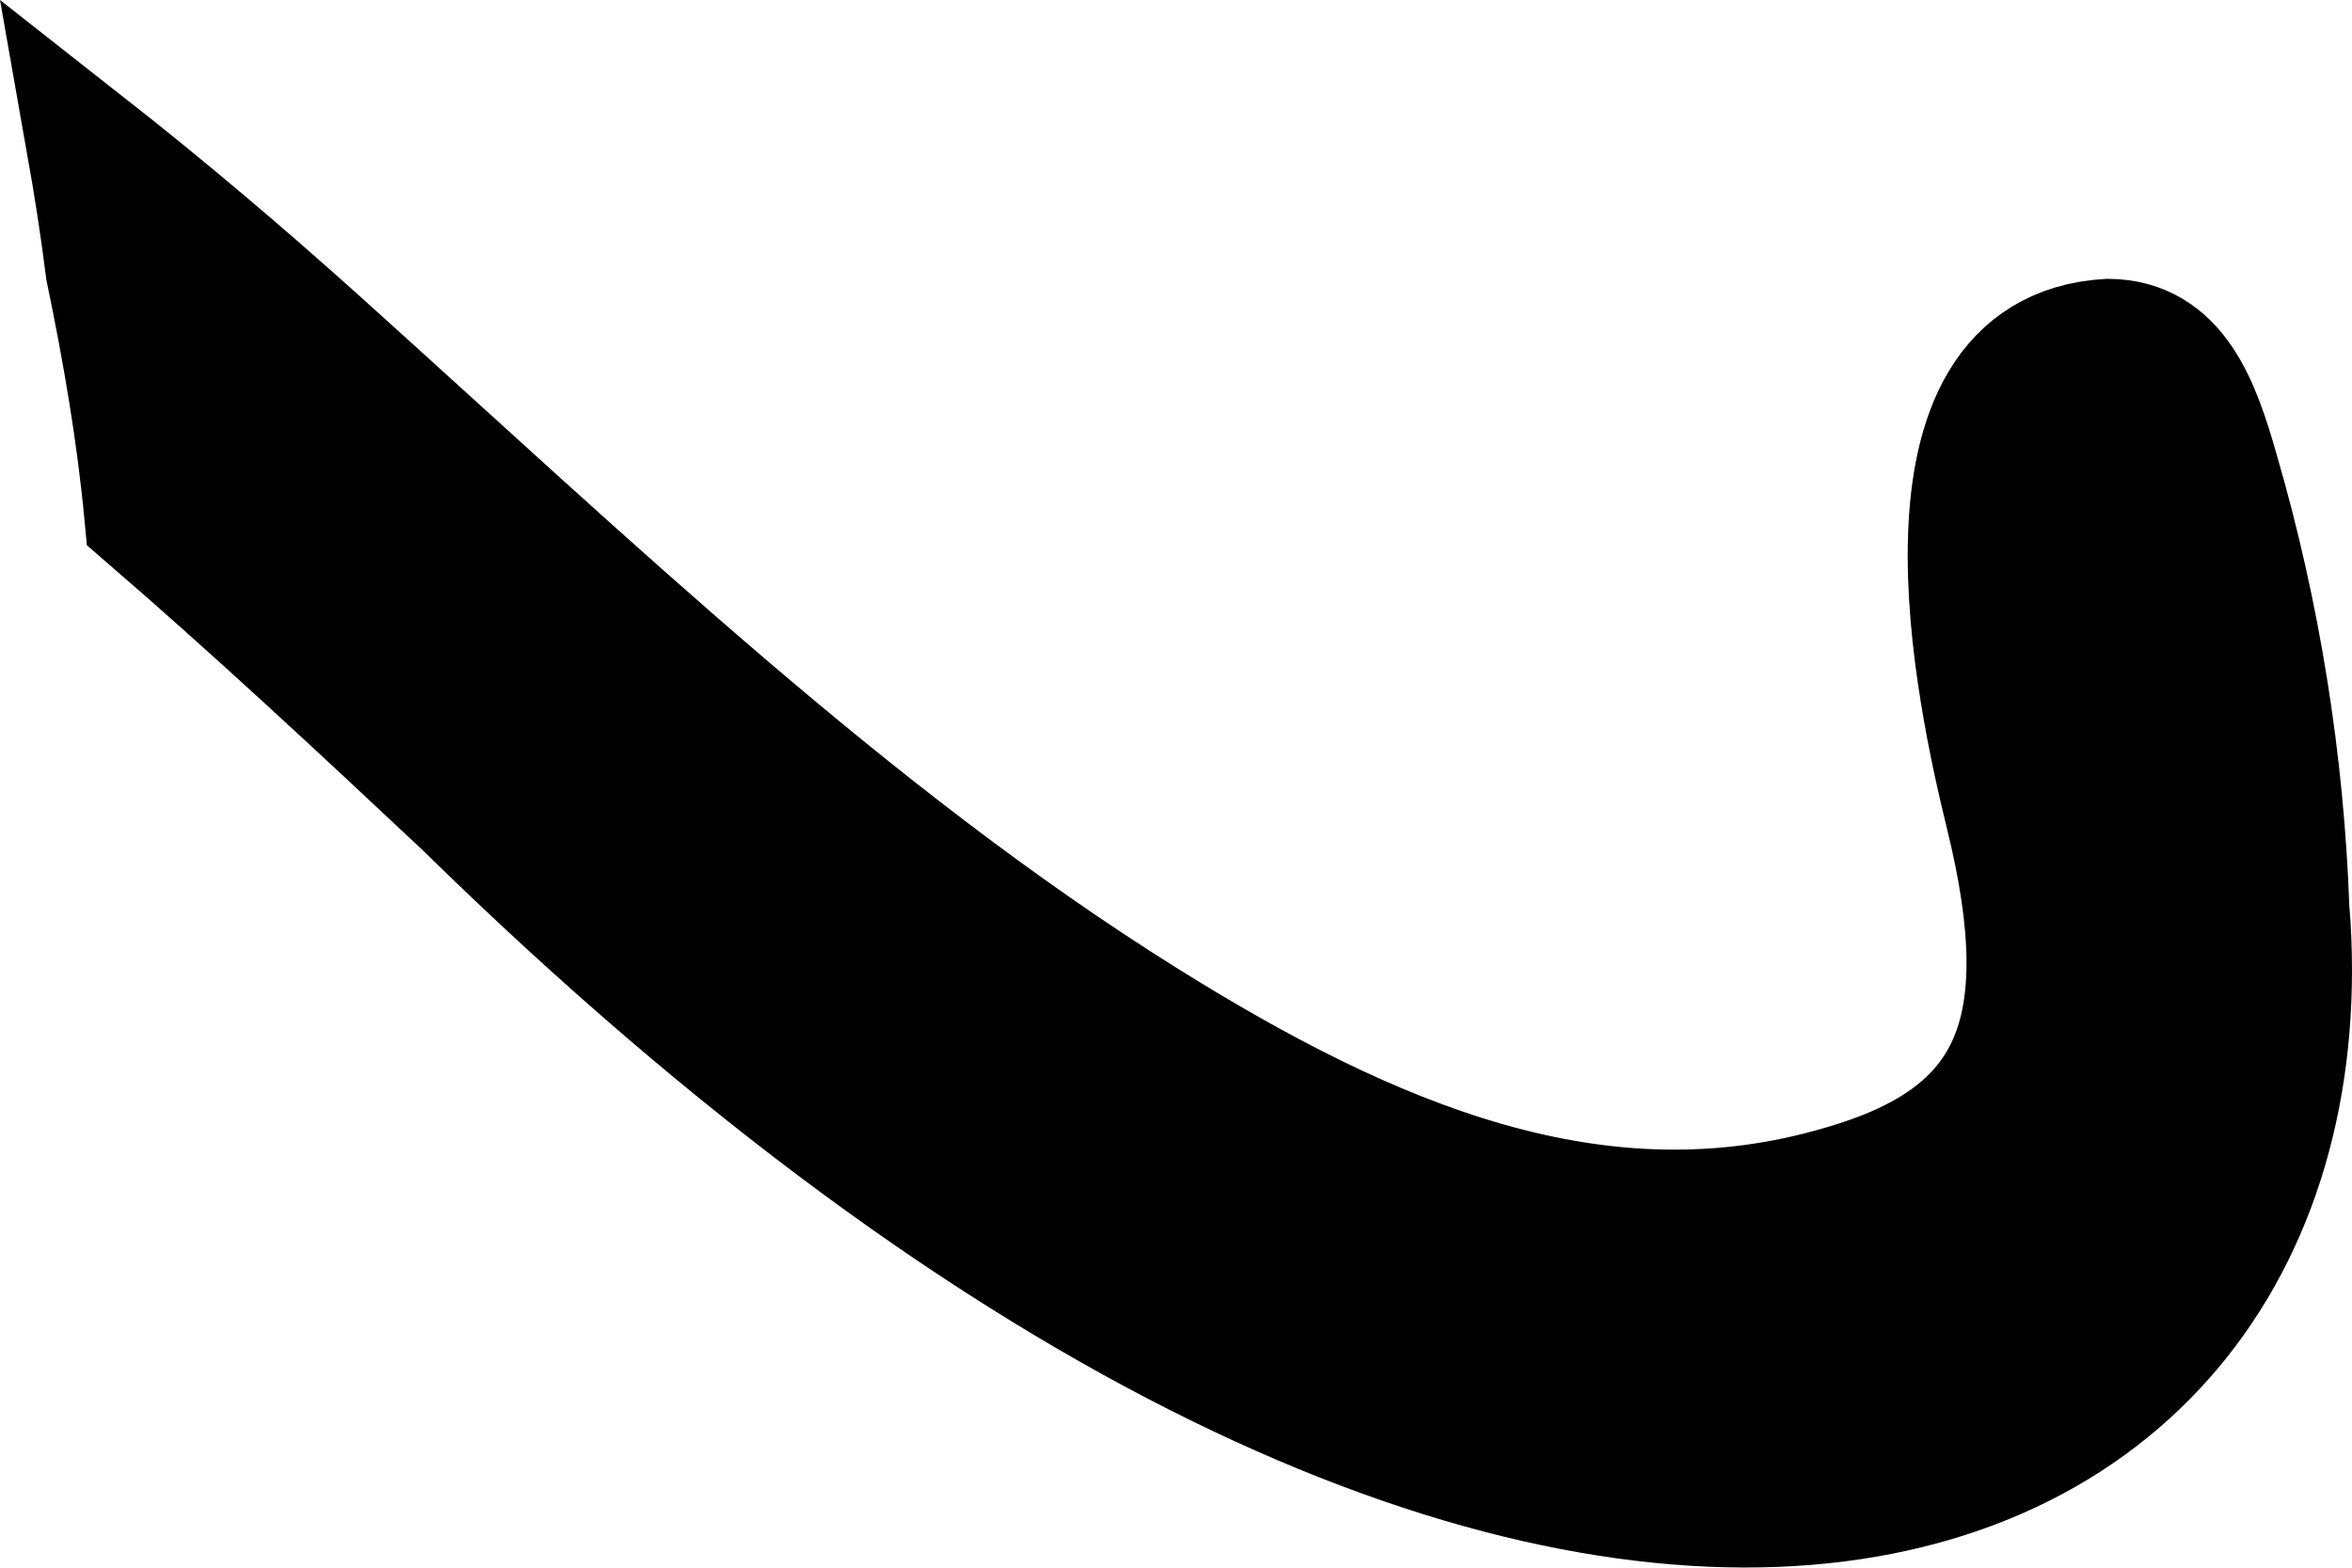
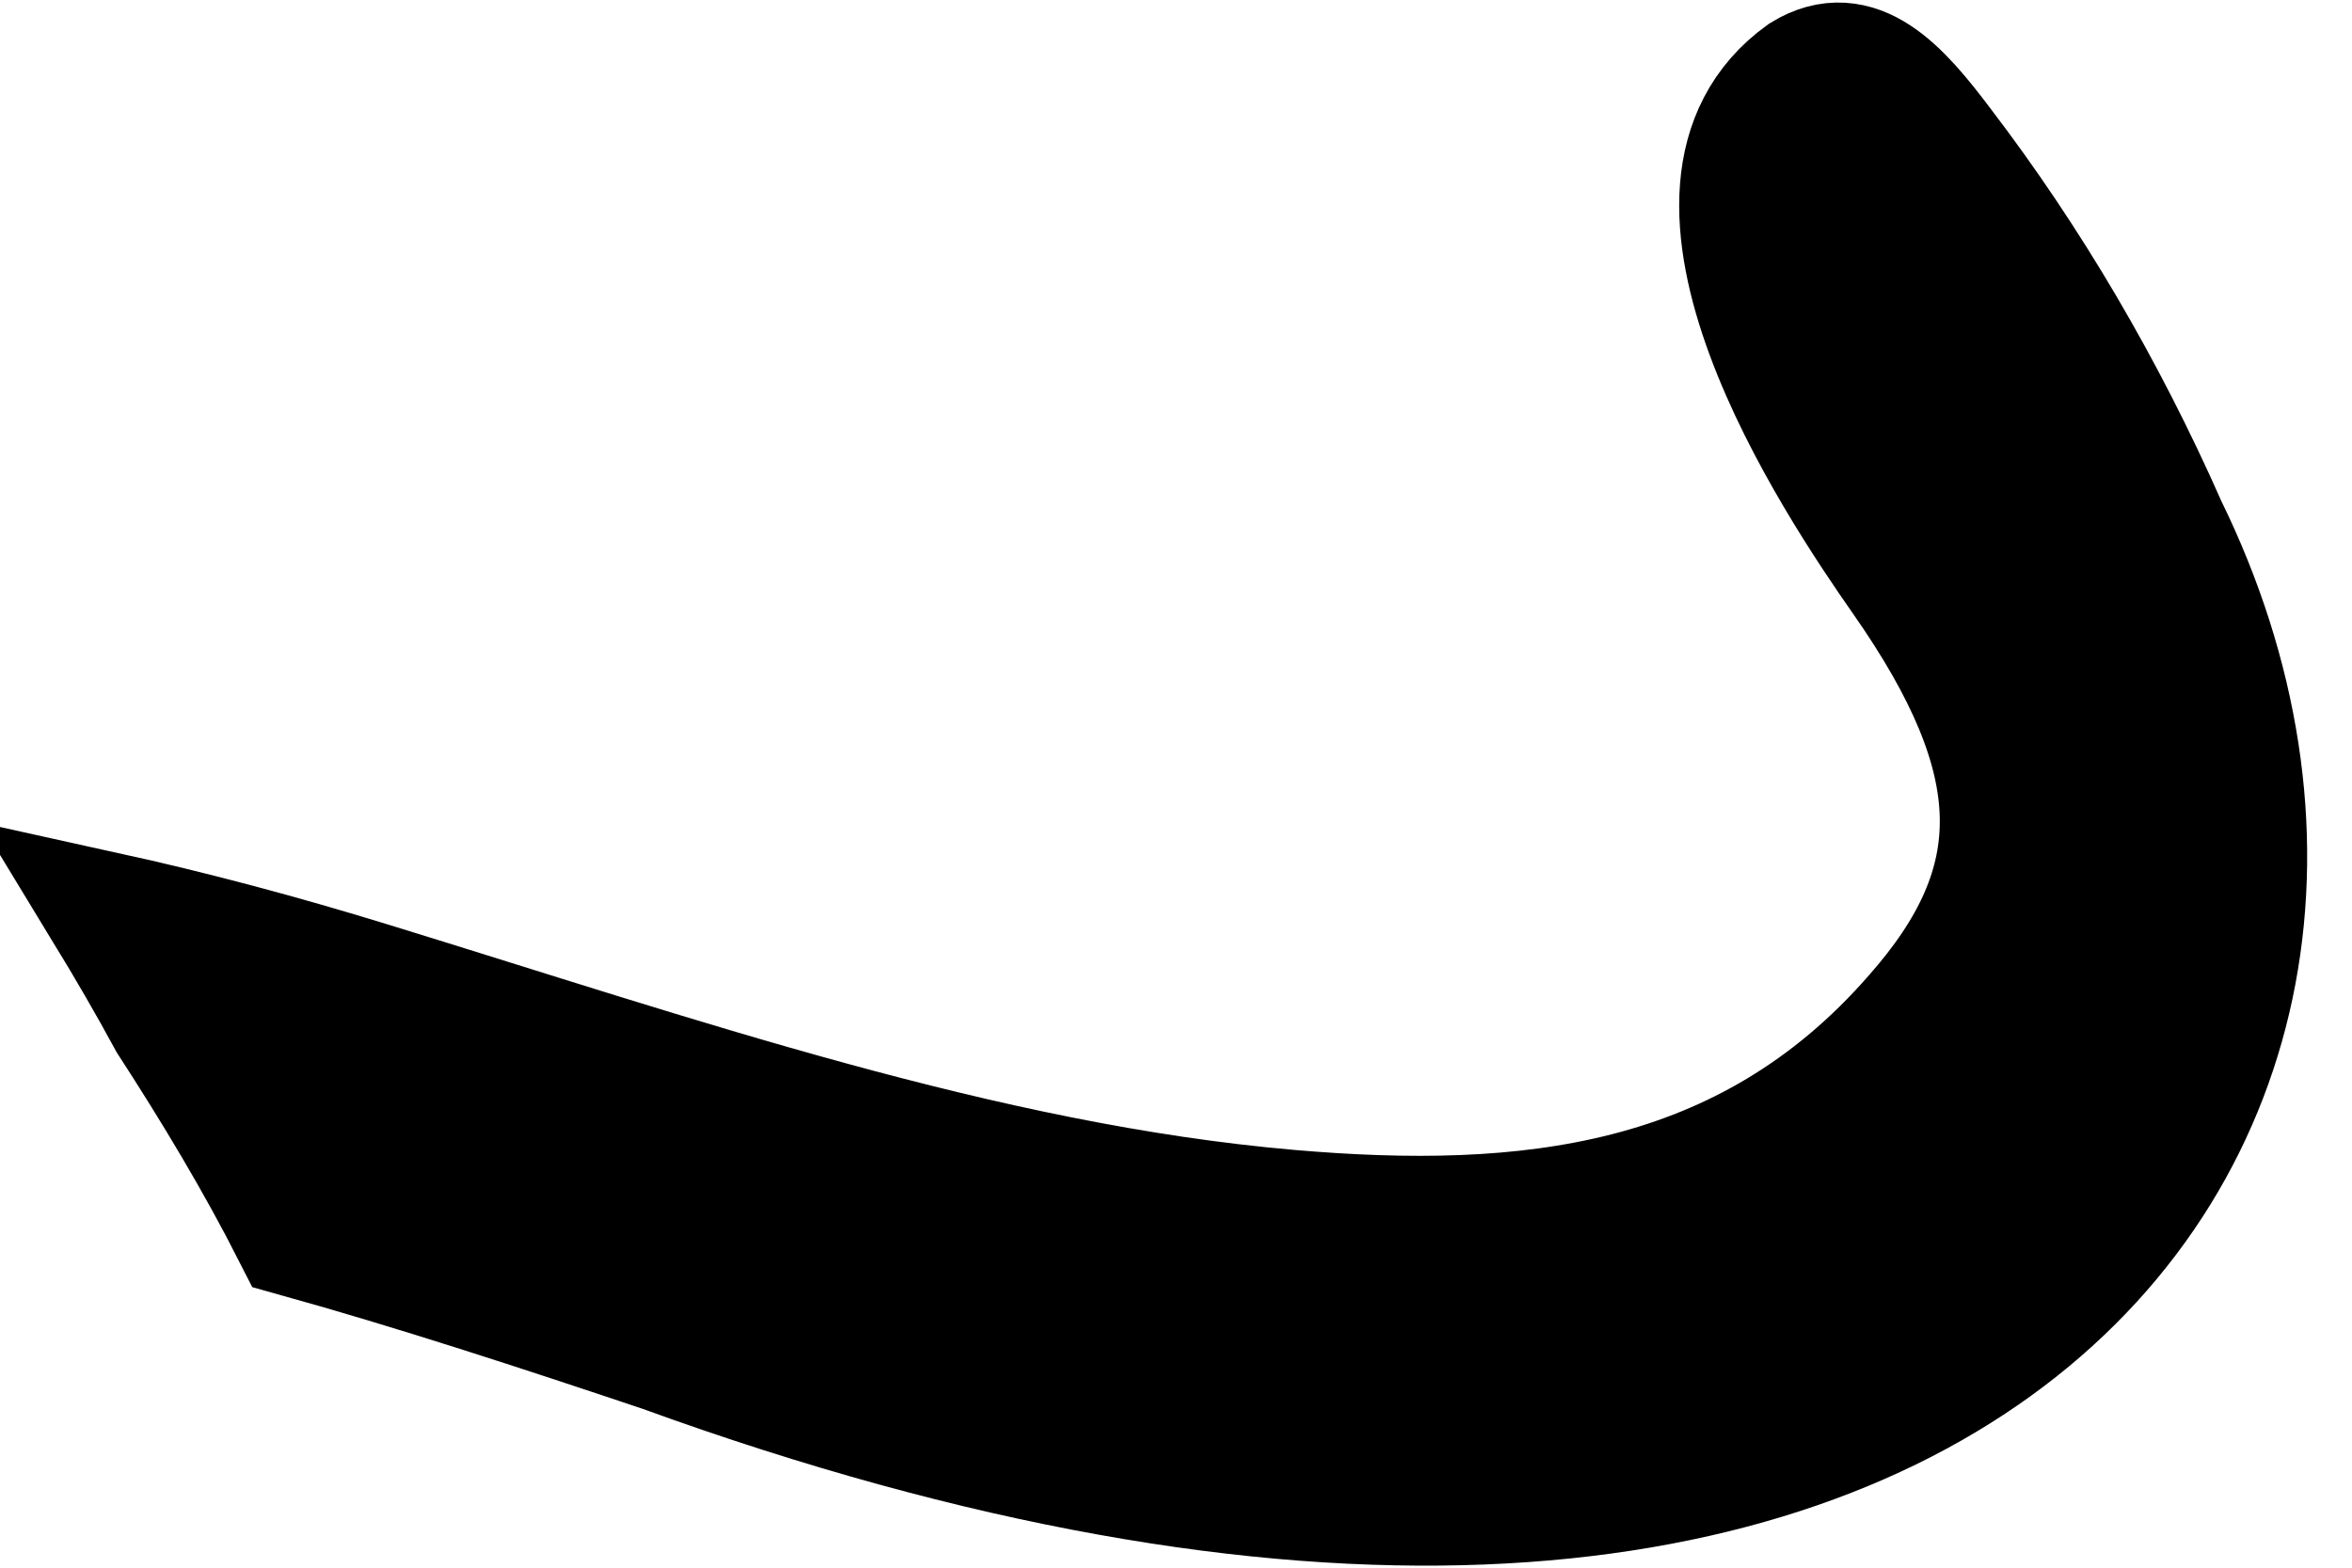
- <svg xmlns="http://www.w3.org/2000/svg" id="Layer_2" data-name="Layer 2" viewBox="0 0 1272.62 848.32">
+ <svg xmlns="http://www.w3.org/2000/svg" id="Layer_2" version="1.1" viewBox="0 0 1272.6 848.3">
  <defs>
    <style>
-       .cls-1 {
+       .st0 {
        stroke: #000;
        stroke-miterlimit: 10;
        stroke-width: 65px;
      }
    </style>
  </defs>
  <g id="tail">
-     <path class="cls-1" d="M1238.73,492.27h.07c28.11,353.86-396.51,524.05-987.67-55.69-57.18-53.69-114.45-107.04-172.98-157.55-4.21-44.62-11.81-88.88-20.99-133-2.85-22.82-6.41-45.53-10.37-67.95,43.2,33.93,85.68,69.92,127.54,107.62,144.55,130.18,286.14,266.28,444.75,365.47,122.15,76.41,245.69,129.51,378.03,90.2,91.7-26.53,117.07-81.92,88.01-200.33-15.54-63.34-57.01-251.05,55.66-257.64,37.05.32,49.56,35.3,59.93,71.87,22.35,76.82,35.19,156.84,38.02,237.01Z" />
+     <path class="st0" d="M1172.4,284.8h0c158.4,323.1-117.1,700.3-814.1,446.9-66.5-22.3-132.9-44.1-199.3-62.6-20.5-40.4-43.6-78.7-67.9-116.2-11-20.3-22.6-40.2-34.4-59.6,47.7,10.5,95.6,23.3,143.7,38.1,166,51,331.8,109,497.2,123.3,127.4,11,246.9-.9,338-105.4,63.4-71.7,62.5-137.3-6.2-235.6-36.8-52.6-142.1-210.4-54.2-273.8,29.9-18.4,53.3,8.5,75.7,38.2,47.4,62,88.4,131.7,121.5,206.7h0Z" />
  </g>
</svg>
